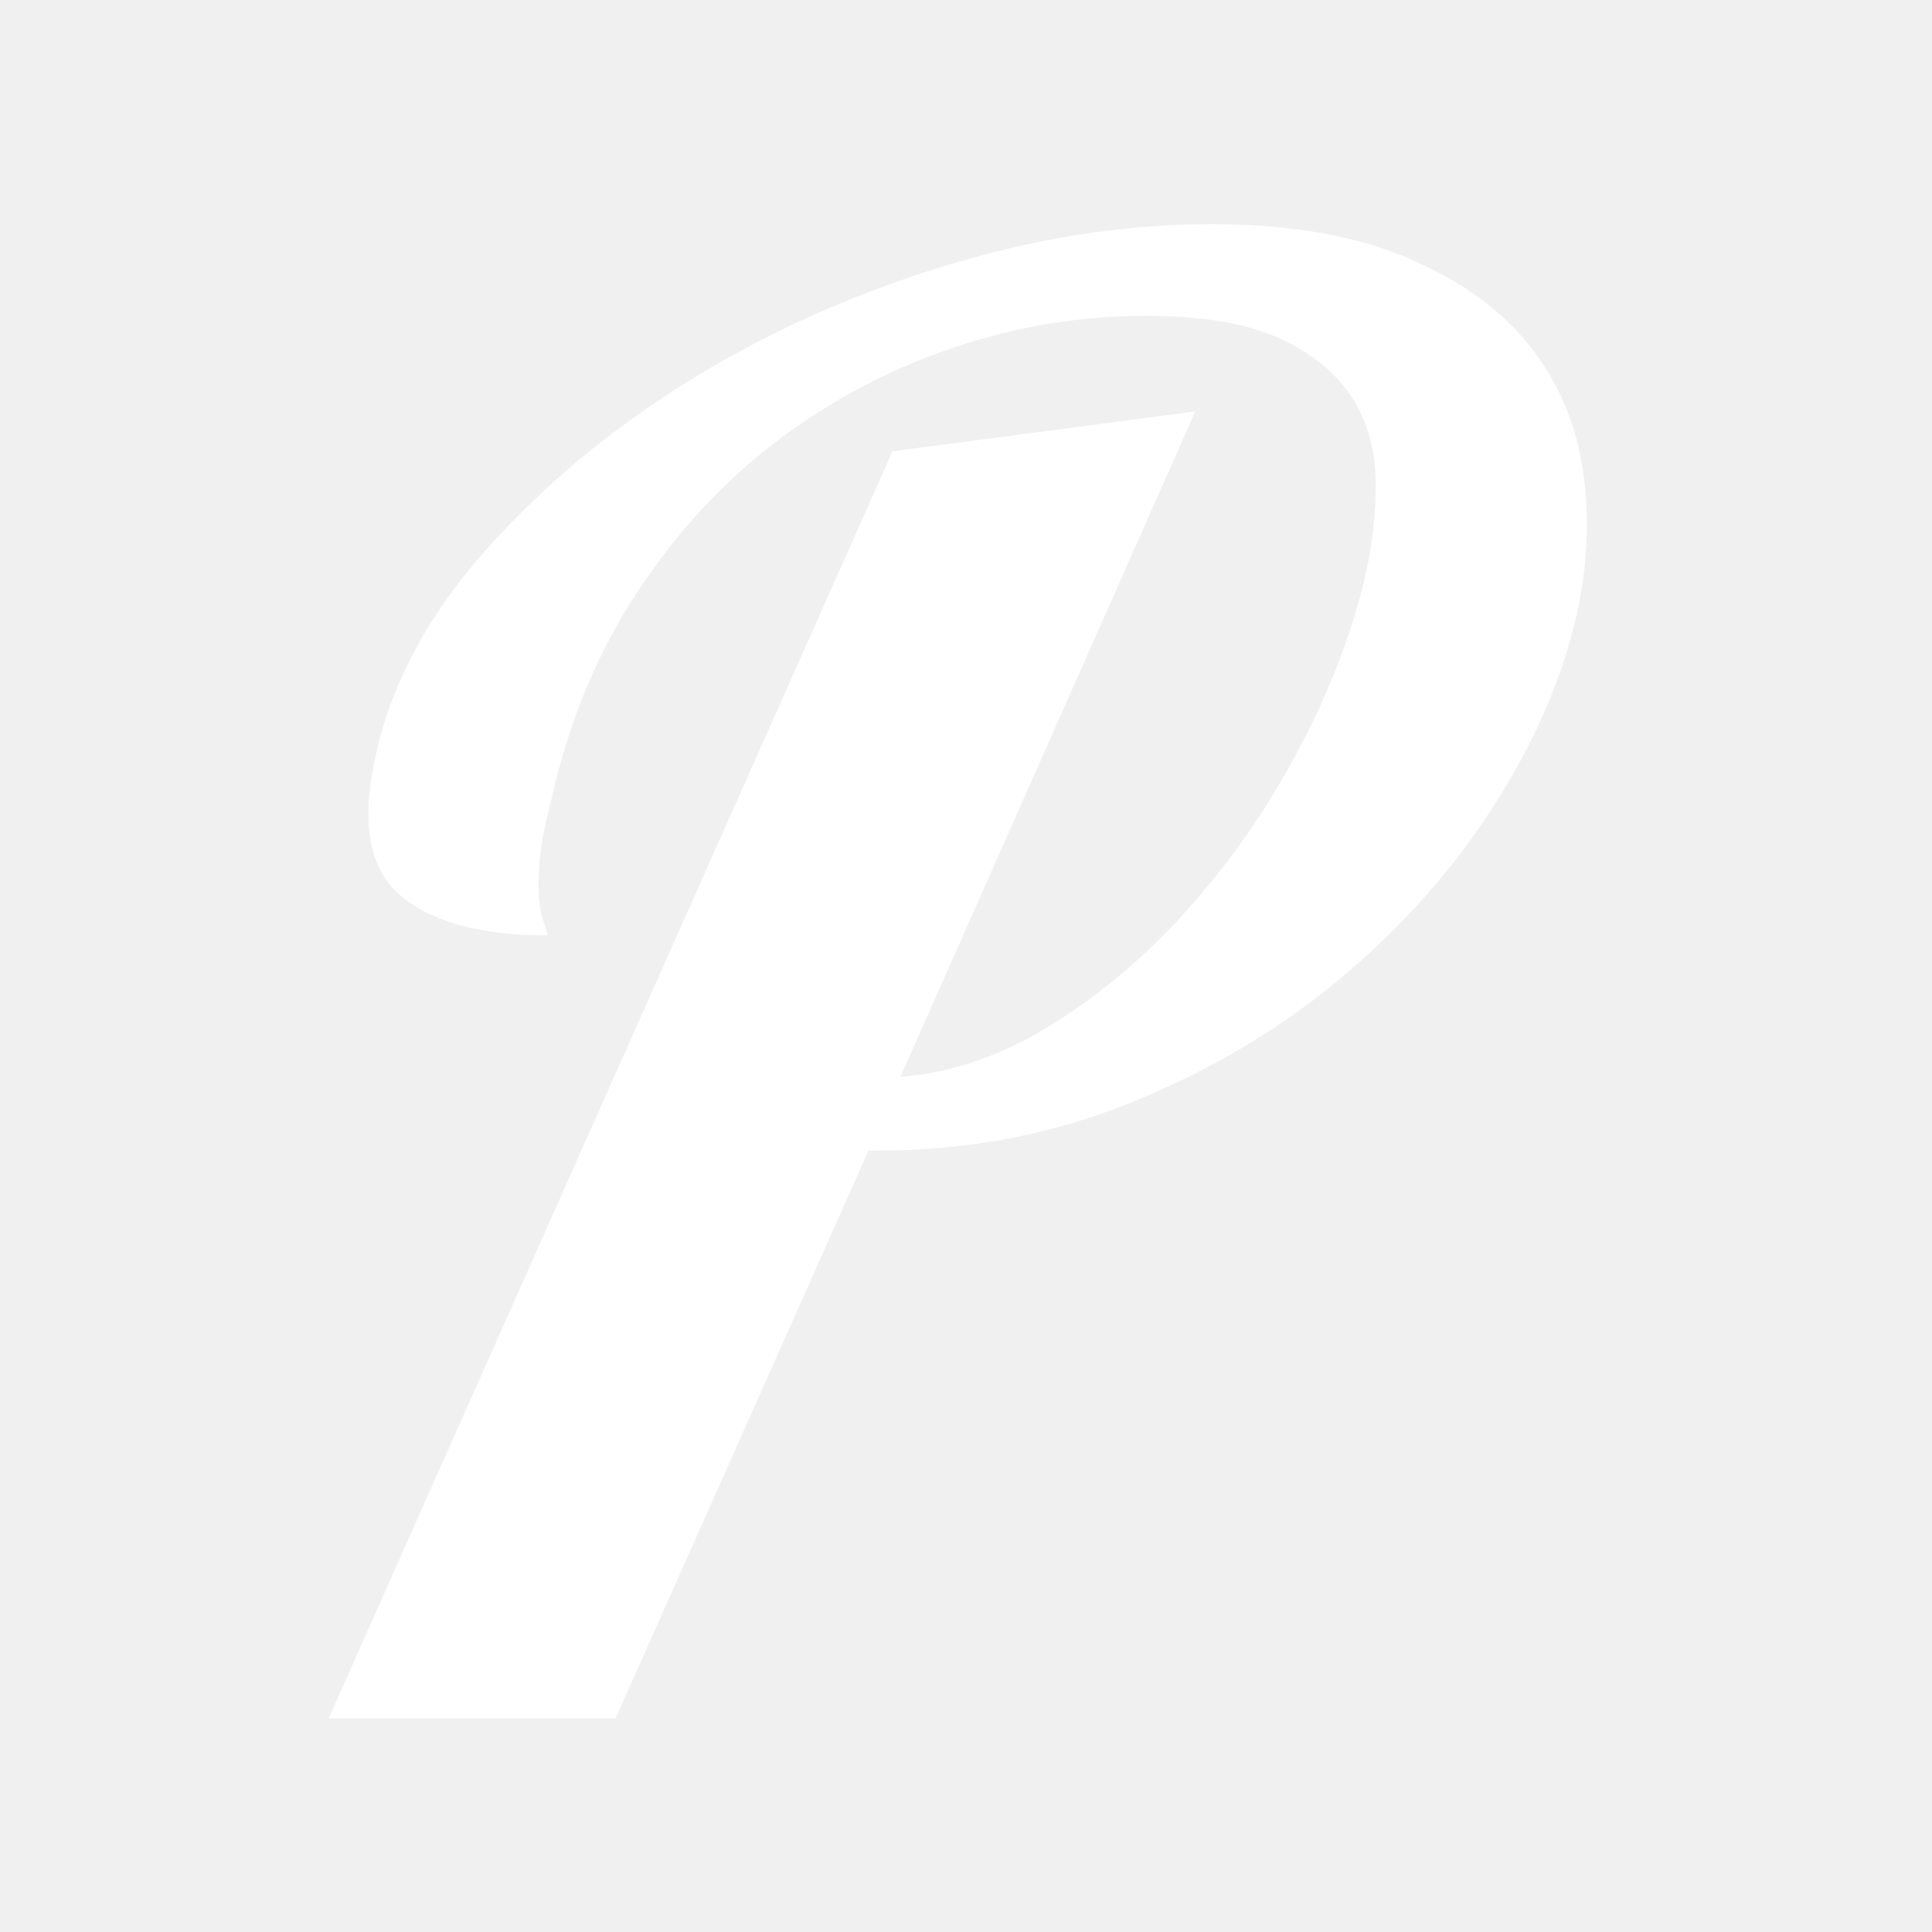
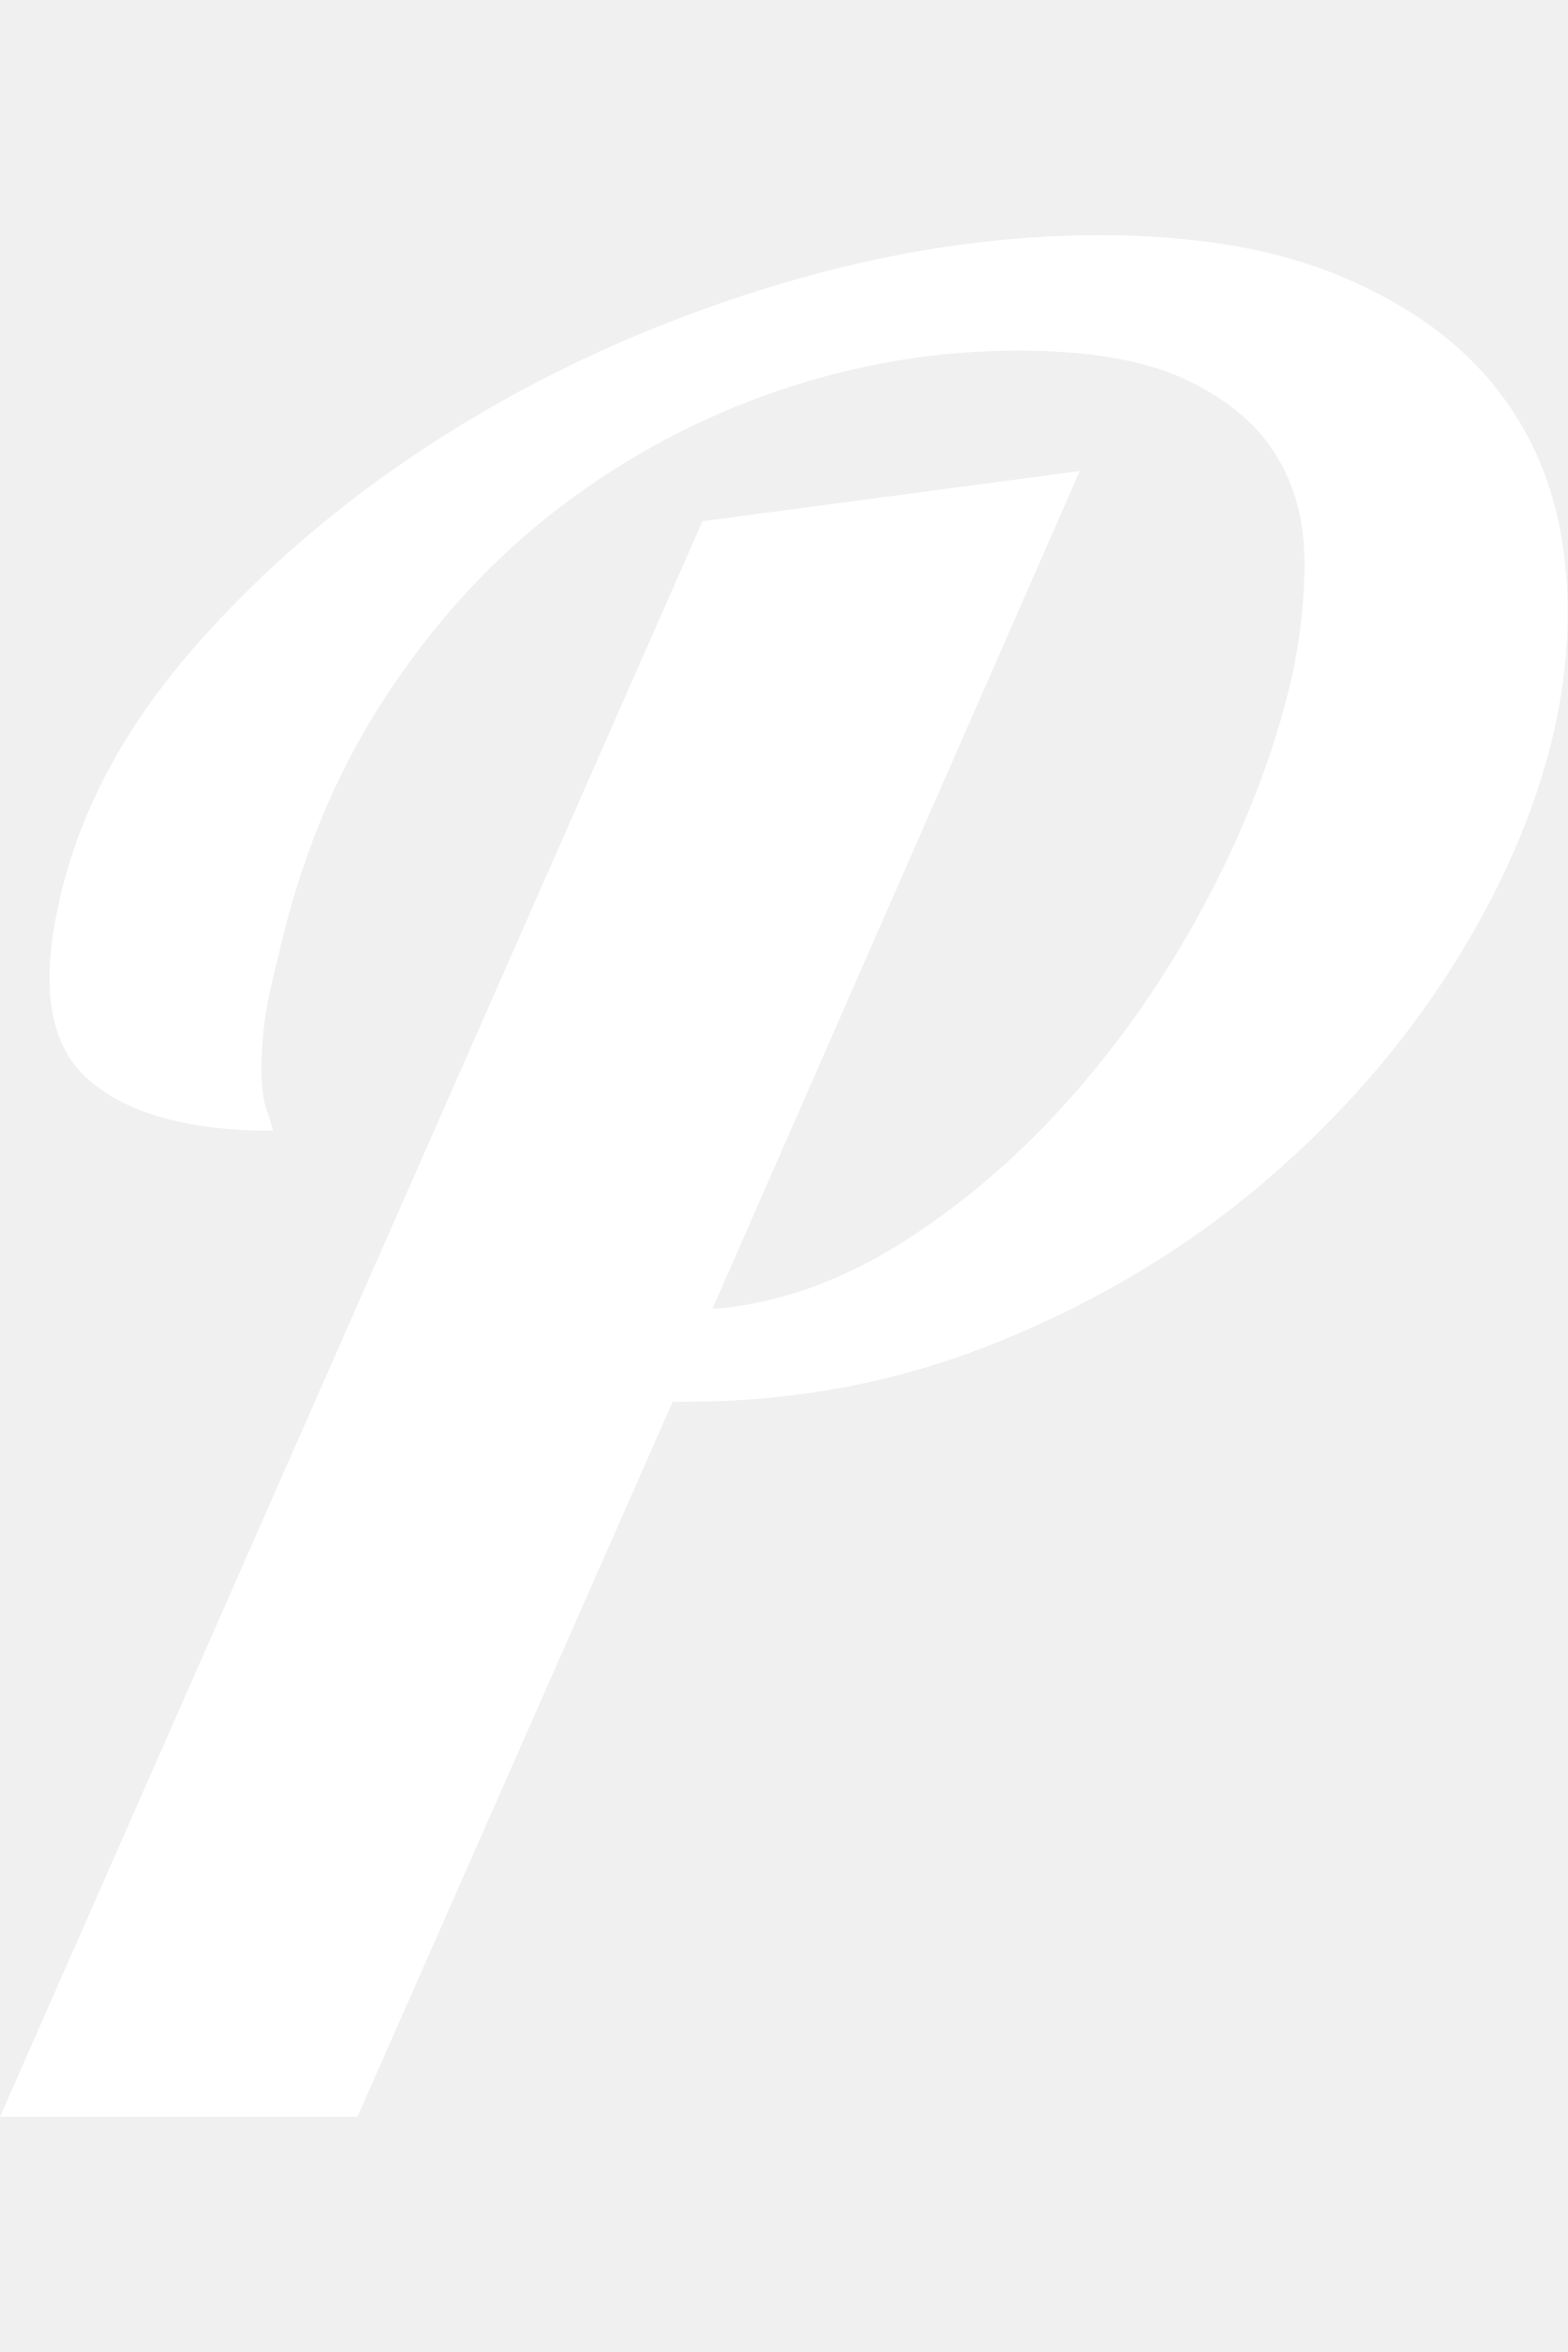
- <svg xmlns="http://www.w3.org/2000/svg" width="80px" height="80px" viewBox="0 0 80 80" version="1.1">
+ <svg xmlns="http://www.w3.org/2000/svg" width="20px" height="30px" viewBox="0 0 20 30" version="1.1">
  <defs />
-   <g id="Page-1" stroke="none" stroke-width="1" fill="none" fill-rule="evenodd">
-     <g id="pushover-icon" transform="translate(-10, -10)" fill="#FFFFFF" fill-rule="nonzero">
-       <g id="Group" transform="translate(10, 10)">
-         <path d="M36.955,18.687 L49.494,17.037 L37.285,44.589 C39.43,44.424 41.533,43.696 43.595,42.404 C45.658,41.111 47.556,39.489 49.288,37.537 C51.02,35.584 52.519,33.412 53.783,31.02 C55.048,28.628 55.956,26.276 56.506,23.967 C56.836,22.537 56.987,21.162 56.96,19.842 C56.932,18.522 56.588,17.367 55.928,16.377 C55.268,15.387 54.264,14.59 52.916,13.985 C51.57,13.38 49.741,13.078 47.432,13.078 C44.737,13.078 42.083,13.518 39.47,14.398 C36.859,15.278 34.439,16.556 32.211,18.234 C29.984,19.911 28.046,22.001 26.396,24.504 C24.746,27.005 23.564,29.851 22.849,33.041 C22.574,34.086 22.409,34.924 22.354,35.556 C22.299,36.189 22.286,36.711 22.314,37.123 C22.341,37.536 22.395,37.853 22.477,38.073 C22.56,38.293 22.629,38.513 22.684,38.733 C19.879,38.733 17.83,38.169 16.538,37.041 C15.246,35.914 14.93,33.948 15.59,31.143 C16.25,28.229 17.749,25.451 20.086,22.812 C22.423,20.172 25.2,17.848 28.416,15.84 C31.634,13.834 35.154,12.239 38.975,11.057 C42.798,9.874 46.524,9.283 50.154,9.283 C53.343,9.283 56.024,9.736 58.196,10.643 C60.369,11.551 62.06,12.748 63.27,14.233 C64.48,15.717 65.236,17.45 65.538,19.43 C65.841,21.409 65.745,23.472 65.25,25.616 C64.645,28.201 63.503,30.8 61.825,33.413 C60.149,36.024 58.045,38.389 55.516,40.507 C52.986,42.624 50.085,44.342 46.812,45.662 C43.54,46.982 40.062,47.642 36.378,47.642 L35.965,47.642 L25.489,71.152 L13.61,71.152 L36.955,18.687 Z" id="Shape" />
-       </g>
-     </g>
+   <g id="pushover" stroke="none" stroke-width="1" fill="none" fill-rule="evenodd">
+     <path d="M8.962,6.648 L13.775,6.008 L9.088,16.696 C9.912,16.632 10.719,16.349 11.51,15.848 C12.302,15.347 13.031,14.717 13.696,13.96 C14.361,13.203 14.936,12.36 15.422,11.432 C15.907,10.504 16.255,9.592 16.467,8.696 C16.593,8.141 16.651,7.608 16.641,7.096 C16.63,6.584 16.498,6.136 16.245,5.752 C15.992,5.368 15.606,5.059 15.089,4.824 C14.572,4.589 13.87,4.472 12.983,4.472 C11.949,4.472 10.93,4.643 9.927,4.984 C8.925,5.325 7.996,5.821 7.14,6.472 C6.286,7.123 5.542,7.933 4.908,8.904 C4.275,9.875 3.821,10.979 3.547,12.216 C3.441,12.621 3.378,12.947 3.357,13.192 C3.336,13.437 3.33,13.64 3.341,13.8 C3.351,13.96 3.372,14.083 3.404,14.168 C3.436,14.253 3.462,14.339 3.483,14.424 C2.407,14.424 1.62,14.205 1.124,13.768 C0.628,13.331 0.507,12.568 0.76,11.48 C1.013,10.349 1.589,9.272 2.486,8.248 C3.383,7.224 4.449,6.323 5.684,5.544 C6.919,4.765 8.27,4.147 9.737,3.688 C11.205,3.229 12.635,3 14.028,3 C15.253,3 16.282,3.176 17.115,3.528 C17.95,3.88 18.599,4.344 19.063,4.92 C19.528,5.496 19.818,6.168 19.934,6.936 C20.05,7.704 20.013,8.504 19.823,9.336 C19.591,10.339 19.153,11.347 18.509,12.36 C17.865,13.373 17.058,14.291 16.087,15.112 C15.115,15.933 14.002,16.6 12.745,17.112 C11.49,17.624 10.154,17.88 8.74,17.88 L8.582,17.88 L4.56,27 L0,27 L8.962,6.648 Z" id="Shape" fill="#FFFFFF" fill-rule="nonzero" />
  </g>
</svg>
